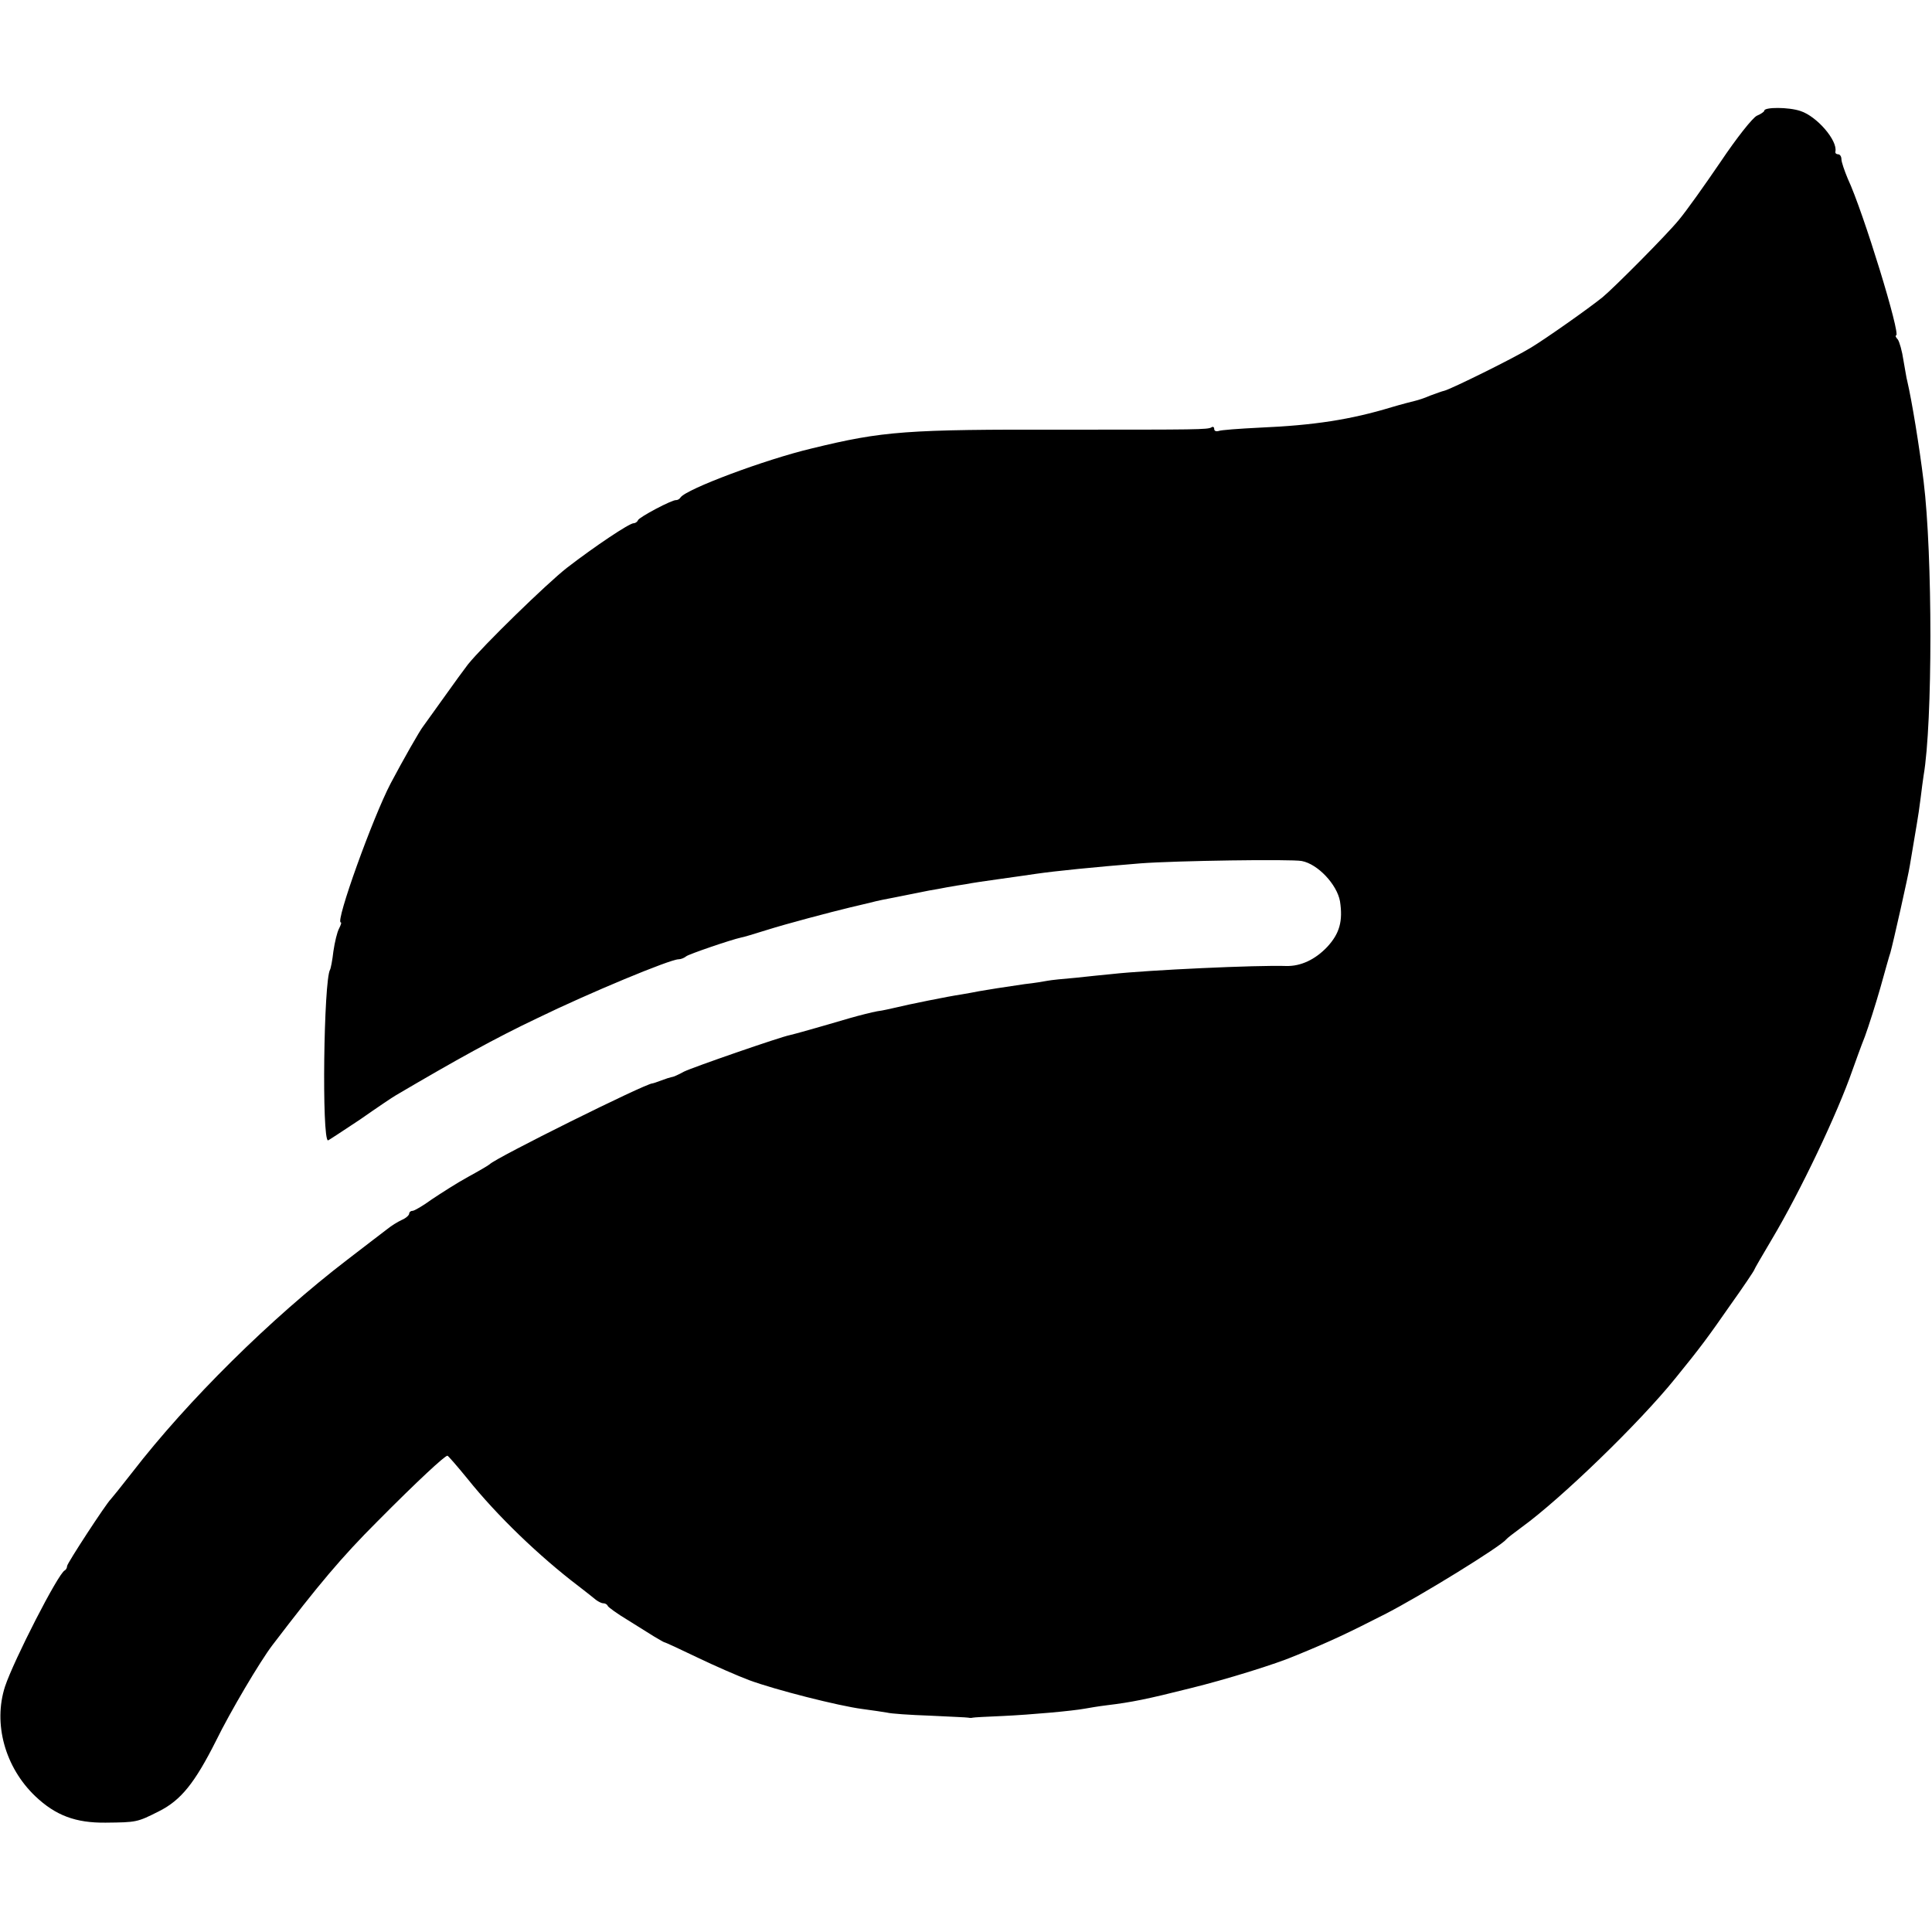
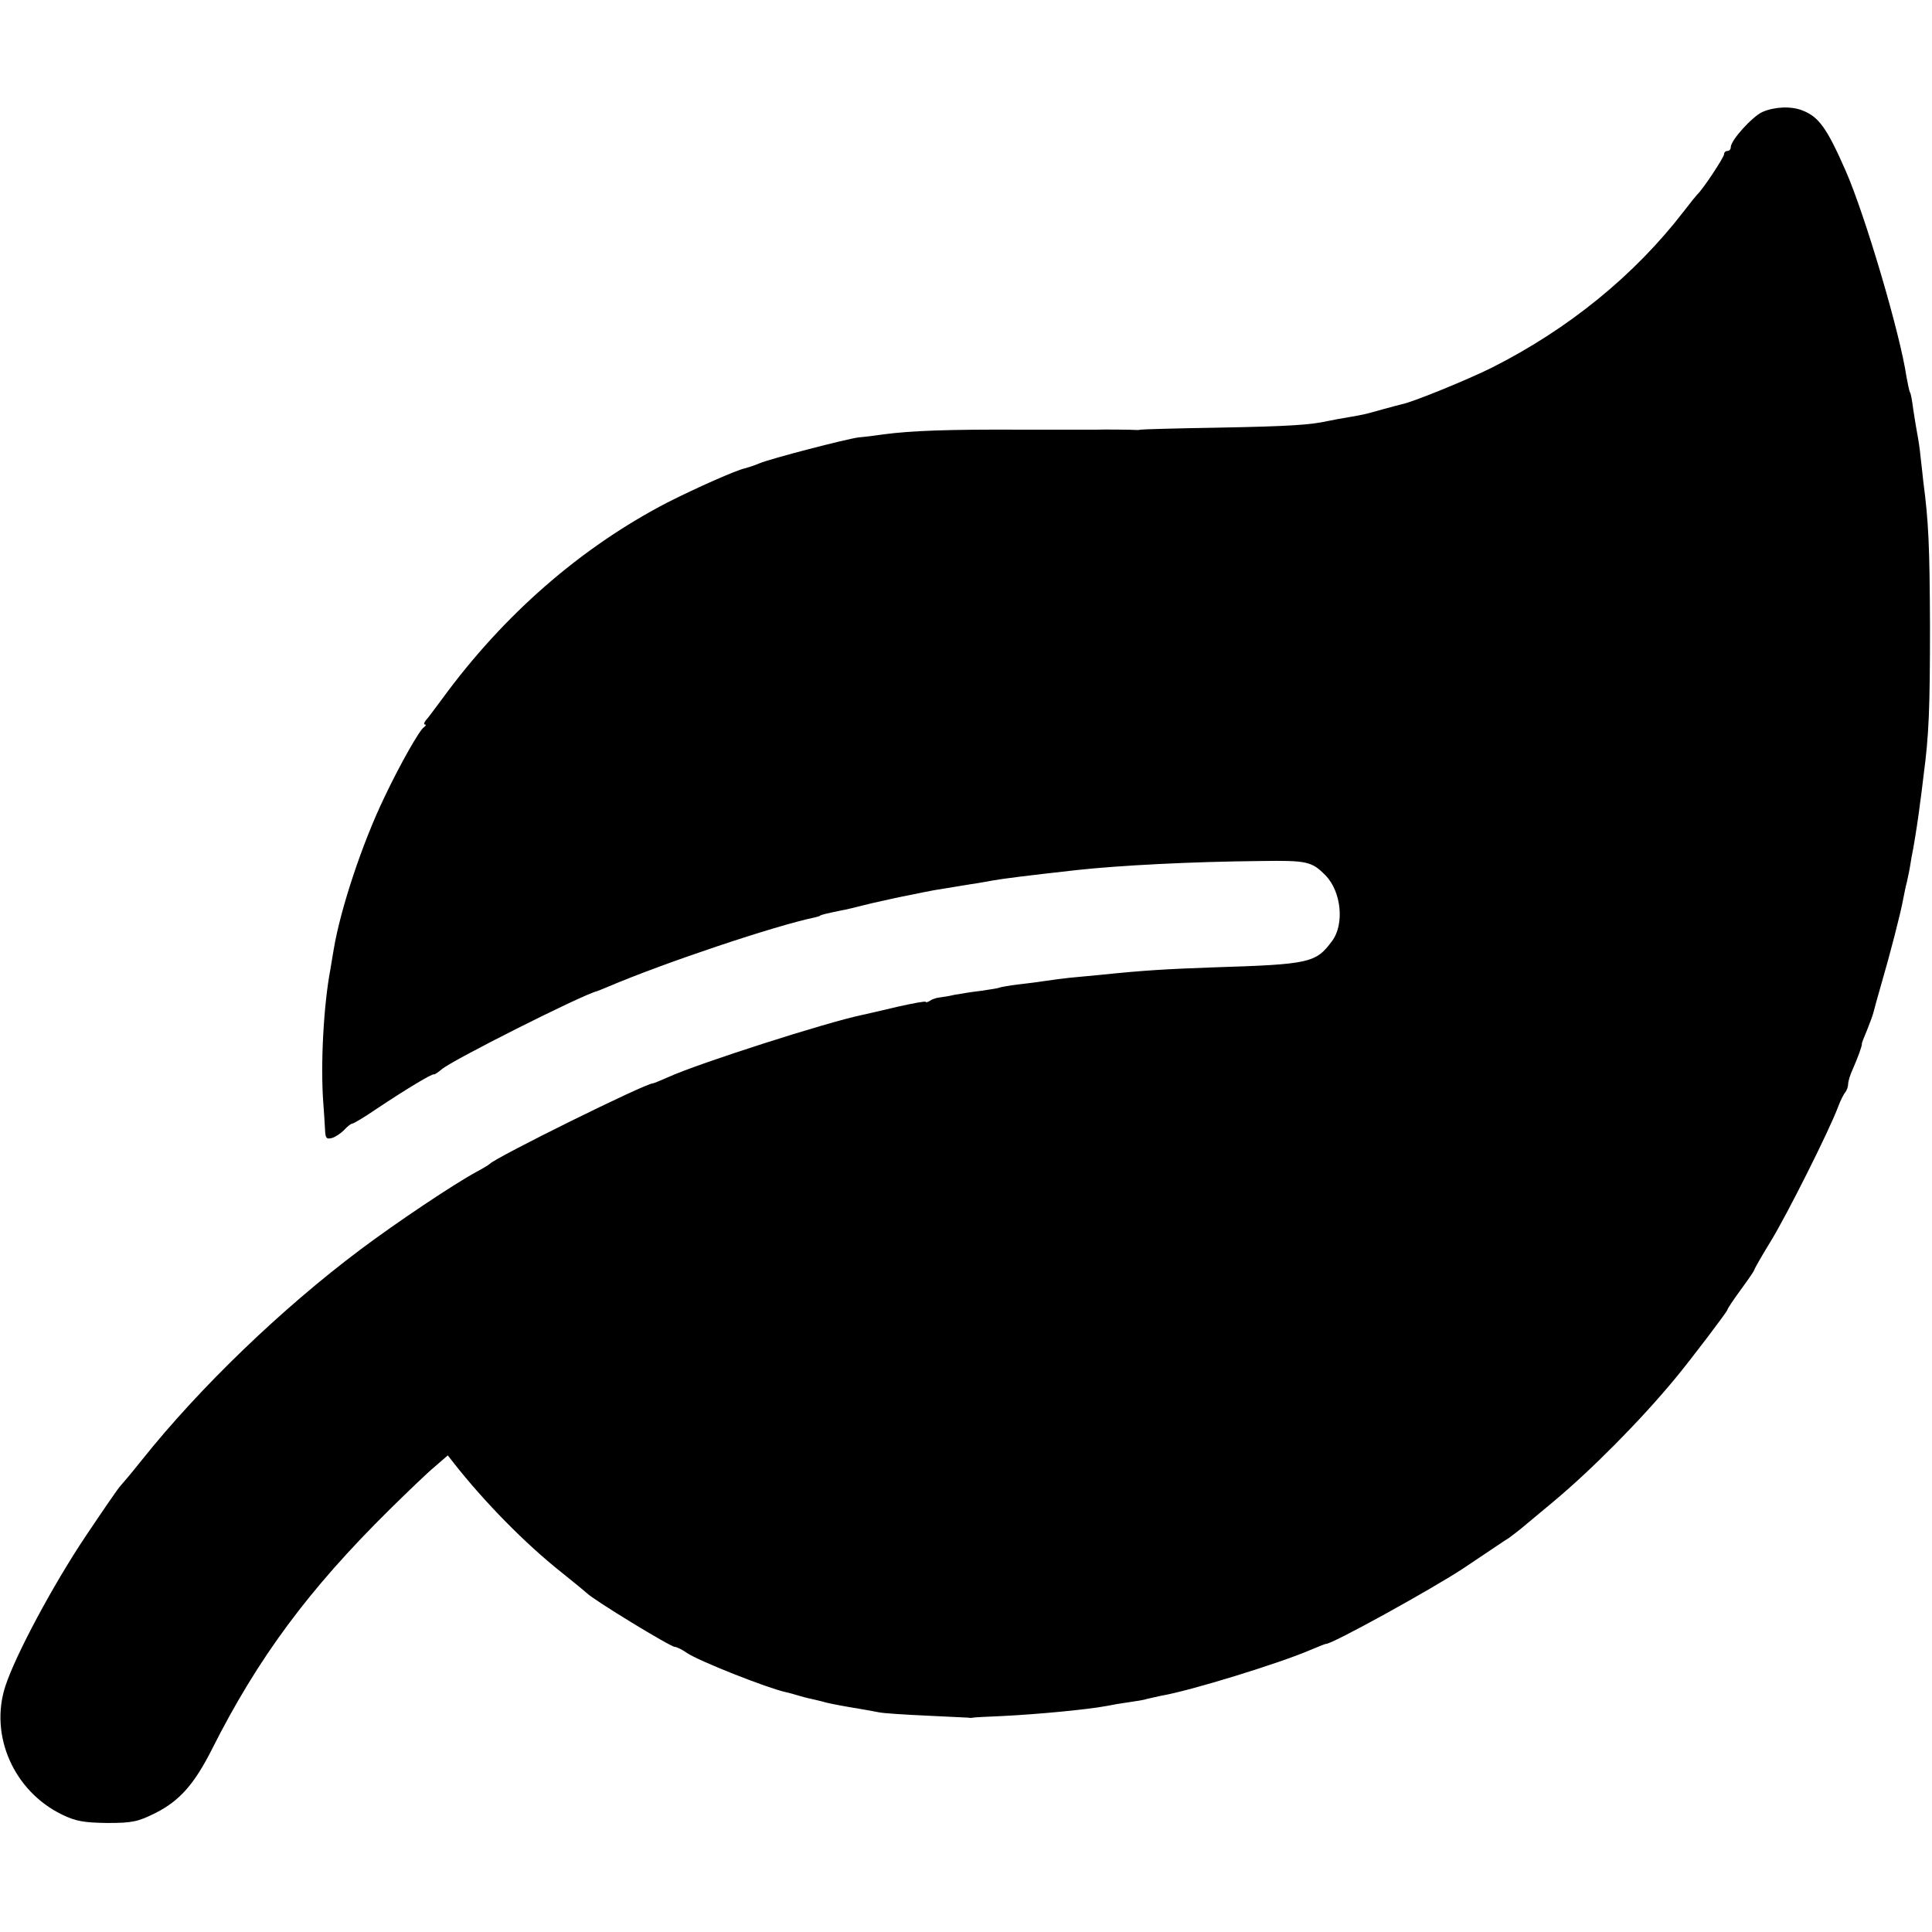
<svg xmlns="http://www.w3.org/2000/svg" version="1.0" width="576pt" height="576pt" viewBox="0 0 576 576" preserveAspectRatio="xMidYMid meet">
  <g transform="translate(0,576) scale(0.1,-0.1)" fill="#000000" stroke="none">
-     <path d="M5260 5430 c0 -3 -10 -10 -22 -15 -13 -6 -61 -67 -108 -137 -47 -69 -103 -148 -125 -174 -35 -43 -192 -201 -227 -230 -42 -34 -170 -124 -213 -150 -52 -32 -239 -124 -259 -129 -6 -1 -24 -8 -41 -14 -16 -7 -37 -14 -46 -16 -8 -2 -40 -10 -70 -19 -122 -37 -231 -54 -394 -61 -60 -3 -116 -7 -122 -10 -7 -2 -13 0 -13 6 0 6 -4 8 -8 5 -11 -7 -43 -7 -437 -7 -474 1 -542 -4 -755 -56 -139 -33 -374 -121 -391 -146 -3 -5 -9 -8 -13 -8 -11 2 -111 -51 -114 -60 -2 -5 -8 -9 -13 -9 -13 0 -116 -69 -199 -133 -60 -47 -250 -232 -295 -288 -10 -13 -43 -58 -72 -99 -29 -41 -57 -79 -61 -85 -10 -12 -61 -102 -97 -170 -54 -103 -166 -415 -149 -415 3 0 0 -8 -5 -18 -6 -11 -13 -41 -17 -68 -3 -27 -8 -52 -10 -55 -19 -32 -25 -509 -6 -509 1 0 44 28 95 62 50 35 99 68 108 73 182 107 294 169 420 229 156 76 397 176 422 176 7 0 17 4 23 9 7 6 132 49 164 56 3 0 37 10 75 22 60 19 189 53 251 68 10 2 37 9 59 14 22 6 54 12 70 15 29 6 51 10 105 21 14 2 39 7 55 10 17 3 41 7 55 9 14 3 61 10 105 16 44 6 91 13 105 15 55 8 173 20 310 31 105 8 451 13 481 7 48 -9 105 -70 114 -120 9 -59 -1 -96 -38 -136 -36 -38 -79 -58 -122 -57 -86 3 -413 -12 -520 -24 -22 -2 -70 -7 -107 -11 -37 -3 -75 -7 -85 -9 -10 -2 -40 -7 -68 -10 -69 -10 -106 -16 -135 -21 -14 -3 -38 -7 -55 -10 -35 -5 -159 -30 -195 -39 -14 -3 -38 -9 -55 -11 -16 -3 -52 -12 -80 -20 -95 -28 -170 -49 -180 -51 -27 -5 -290 -96 -316 -109 -16 -9 -32 -16 -36 -16 -5 -1 -18 -5 -31 -10 -13 -5 -25 -9 -27 -9 -20 0 -469 -223 -485 -241 -3 -3 -32 -20 -65 -38 -33 -18 -81 -49 -108 -67 -26 -19 -52 -34 -57 -34 -6 0 -10 -4 -10 -8 0 -5 -10 -14 -22 -19 -13 -6 -32 -18 -43 -27 -11 -8 -65 -50 -120 -92 -227 -174 -475 -419 -641 -634 -32 -41 -61 -77 -64 -80 -13 -12 -130 -191 -130 -199 0 -5 -3 -11 -7 -13 -19 -8 -152 -268 -178 -346 -36 -111 0 -241 90 -327 61 -58 121 -80 210 -79 92 1 94 1 159 34 66 33 107 85 170 210 42 86 132 238 168 285 138 181 206 262 313 369 120 121 201 196 209 196 2 0 29 -31 60 -69 88 -110 214 -231 331 -320 22 -17 45 -35 52 -41 7 -5 16 -10 22 -10 5 0 11 -3 13 -8 2 -4 28 -23 58 -41 30 -19 66 -41 80 -50 14 -8 27 -16 30 -17 3 0 48 -21 100 -46 52 -25 121 -55 153 -67 78 -29 268 -77 337 -86 30 -4 64 -9 75 -11 11 -3 68 -7 127 -9 59 -3 111 -5 115 -6 4 -1 10 -1 13 0 3 1 43 3 90 5 85 4 207 15 245 22 11 2 40 7 65 10 74 9 119 18 250 51 102 25 255 72 315 98 105 43 153 66 263 122 106 54 347 203 362 223 3 4 24 20 47 37 116 84 350 310 458 444 75 92 99 125 163 217 40 56 72 104 72 106 0 2 24 43 53 92 84 141 195 374 240 504 9 25 25 70 37 100 11 30 32 96 46 145 14 50 27 97 30 105 7 24 54 232 58 260 4 23 8 47 21 125 3 17 8 50 11 75 3 25 7 55 9 68 27 157 27 658 0 877 -13 106 -35 240 -49 300 -2 6 -6 33 -11 60 -4 28 -12 56 -17 63 -6 6 -8 12 -5 12 15 0 -98 369 -144 467 -10 24 -19 50 -19 58 0 8 -4 15 -10 15 -5 0 -9 3 -8 8 7 33 -55 105 -104 121 -35 12 -108 12 -108 1z" />
+     <path d="M5254 5426 c-30 -14 -94 -84 -94 -105 0 -6 -4 -11 -10 -11 -5 0 -10 -4 -10 -10 0 -9 -64 -106 -80 -120 -3 -3 -21 -25 -40 -50 -147 -191 -344 -351 -572 -466 -70 -35 -236 -103 -268 -109 -8 -2 -35 -9 -60 -16 -53 -15 -54 -15 -100 -23 -19 -3 -46 -8 -60 -11 -55 -12 -115 -16 -330 -20 -124 -2 -227 -5 -230 -6 -3 -1 -8 -1 -11 -1 -9 1 -102 2 -121 1 -10 0 -111 0 -225 0 -217 1 -326 -3 -409 -14 -27 -4 -60 -8 -74 -9 -38 -5 -261 -63 -295 -77 -16 -7 -36 -13 -43 -15 -26 -5 -147 -59 -232 -102 -258 -134 -488 -334 -672 -586 -21 -28 -42 -57 -48 -63 -6 -7 -7 -13 -3 -13 4 0 3 -4 -3 -8 -13 -8 -71 -110 -118 -209 -66 -137 -131 -333 -151 -453 -3 -19 -8 -46 -10 -60 -20 -105 -30 -283 -21 -400 2 -25 4 -59 5 -77 1 -26 4 -30 20 -26 11 3 27 14 37 24 9 10 20 19 24 19 4 0 36 19 71 43 90 60 168 107 173 104 2 -1 12 6 23 15 27 25 416 221 463 233 3 1 16 6 30 12 171 73 503 184 620 208 8 2 15 4 15 5 0 2 21 7 60 15 17 3 46 10 65 15 19 5 46 11 60 14 14 3 48 11 75 16 28 6 64 13 80 16 54 9 69 11 110 18 23 3 52 9 65 11 28 5 89 13 250 31 129 14 341 25 549 27 137 2 152 -1 193 -43 47 -48 57 -146 19 -196 -48 -65 -67 -69 -351 -78 -141 -5 -210 -9 -335 -22 -33 -3 -76 -7 -95 -9 -19 -2 -51 -6 -70 -9 -19 -3 -57 -8 -84 -11 -27 -3 -52 -8 -55 -9 -3 -2 -28 -6 -56 -10 -27 -3 -63 -9 -80 -12 -16 -4 -37 -7 -45 -8 -9 -1 -21 -5 -28 -10 -6 -4 -12 -5 -12 -3 0 3 -37 -4 -82 -14 -46 -11 -94 -22 -108 -25 -106 -22 -487 -144 -577 -185 -23 -10 -44 -19 -47 -19 -22 0 -467 -220 -486 -240 -3 -3 -21 -14 -40 -24 -68 -37 -237 -150 -345 -231 -236 -177 -480 -412 -653 -629 -31 -39 -60 -73 -63 -76 -4 -3 -50 -70 -103 -149 -99 -148 -210 -356 -240 -448 -48 -147 25 -313 169 -383 41 -20 66 -24 135 -25 75 0 92 4 144 30 71 36 115 85 168 190 137 272 288 476 530 715 53 52 113 110 135 128 l38 33 18 -23 c91 -116 214 -241 320 -325 40 -32 74 -60 77 -63 18 -19 249 -160 262 -160 5 0 22 -8 36 -18 35 -24 240 -105 295 -117 10 -2 27 -7 37 -10 10 -3 28 -8 39 -10 12 -3 31 -7 44 -11 22 -5 47 -10 102 -19 17 -3 41 -7 55 -10 14 -3 78 -7 143 -10 65 -3 121 -6 125 -6 4 -1 9 -1 12 0 3 1 44 3 91 5 101 5 251 19 309 30 14 3 43 8 65 11 22 3 47 7 55 10 8 2 26 6 40 9 85 14 355 97 447 137 24 10 44 18 46 18 13 -4 319 165 411 226 66 44 126 85 135 90 8 6 24 18 35 27 12 10 55 46 96 80 114 95 261 243 365 369 44 53 155 199 155 204 0 3 18 30 40 60 22 30 40 56 40 59 0 2 22 41 49 85 48 78 175 331 201 401 7 19 17 39 22 44 4 6 8 16 8 24 0 8 6 28 14 45 15 34 28 70 27 75 -1 1 6 19 15 40 8 20 17 44 19 52 2 8 13 49 25 90 24 82 57 209 64 249 3 14 7 37 11 51 3 14 8 36 10 50 2 14 6 36 9 50 6 34 16 97 21 140 3 19 7 55 10 79 16 121 19 198 19 446 -1 238 -4 308 -20 430 -2 17 -5 49 -8 72 -2 23 -7 55 -10 70 -3 15 -8 48 -12 73 -3 24 -7 48 -10 51 -2 4 -6 24 -10 45 -19 130 -124 484 -181 614 -57 130 -81 162 -130 181 -34 13 -82 11 -119 -5z" />
  </g>
</svg>
